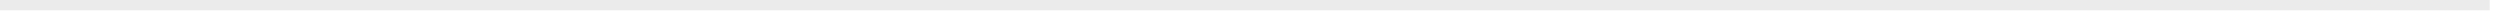
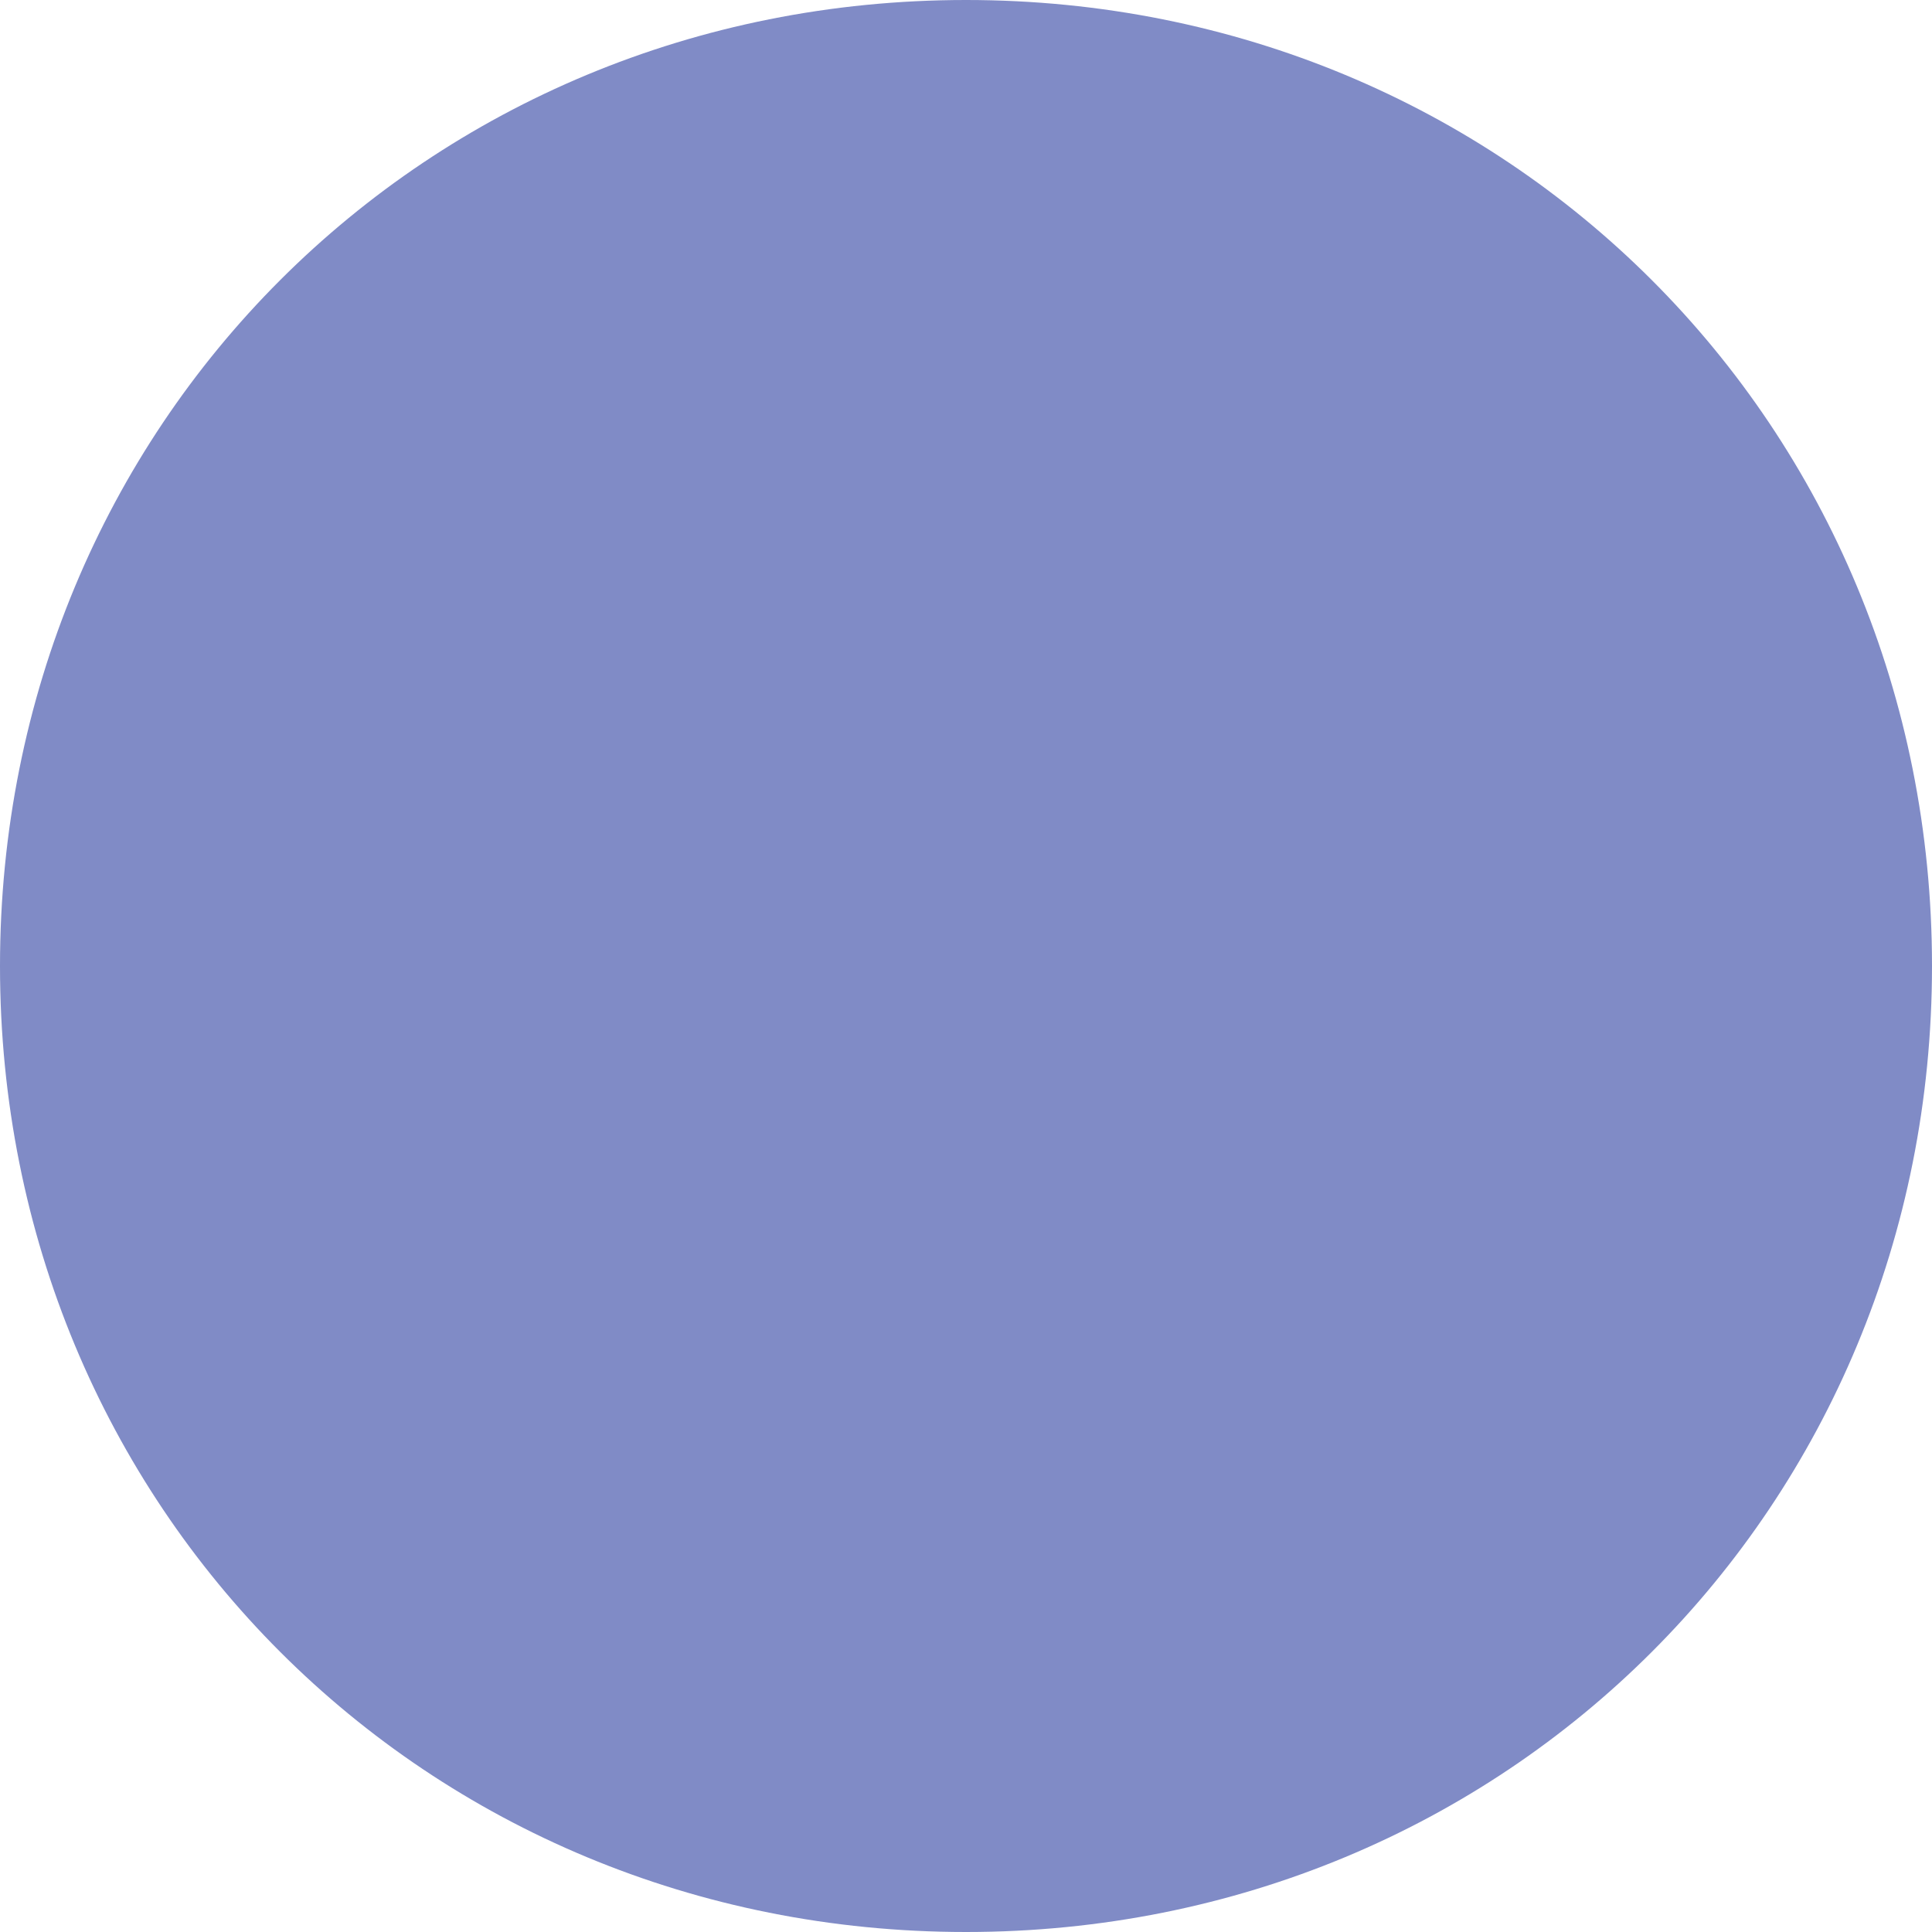
- <svg xmlns="http://www.w3.org/2000/svg" version="1.1" width="243px" height="2px">
-   <g transform="matrix(1 0 0 1 -1430 -2085 )">
-     <path d="M 1430 2085.5  L 1672 2085.5  " stroke-width="1" stroke="#ebebeb" fill="none" />
+ <svg xmlns="http://www.w3.org/2000/svg" version="1.1" width="8px" height="8px">
+   <g transform="matrix(1 0 0 1 -955 -1971 )">
+     <path d="M 959 1971  C 961.24 1971  963 1972.76  963 1975  C 963 1977.24  961.24 1979  959 1979  C 956.76 1979  955 1977.24  955 1975  C 955 1972.76  956.76 1971  959 1971  Z " fill-rule="nonzero" fill="#808bc6" stroke="none" />
  </g>
</svg>
